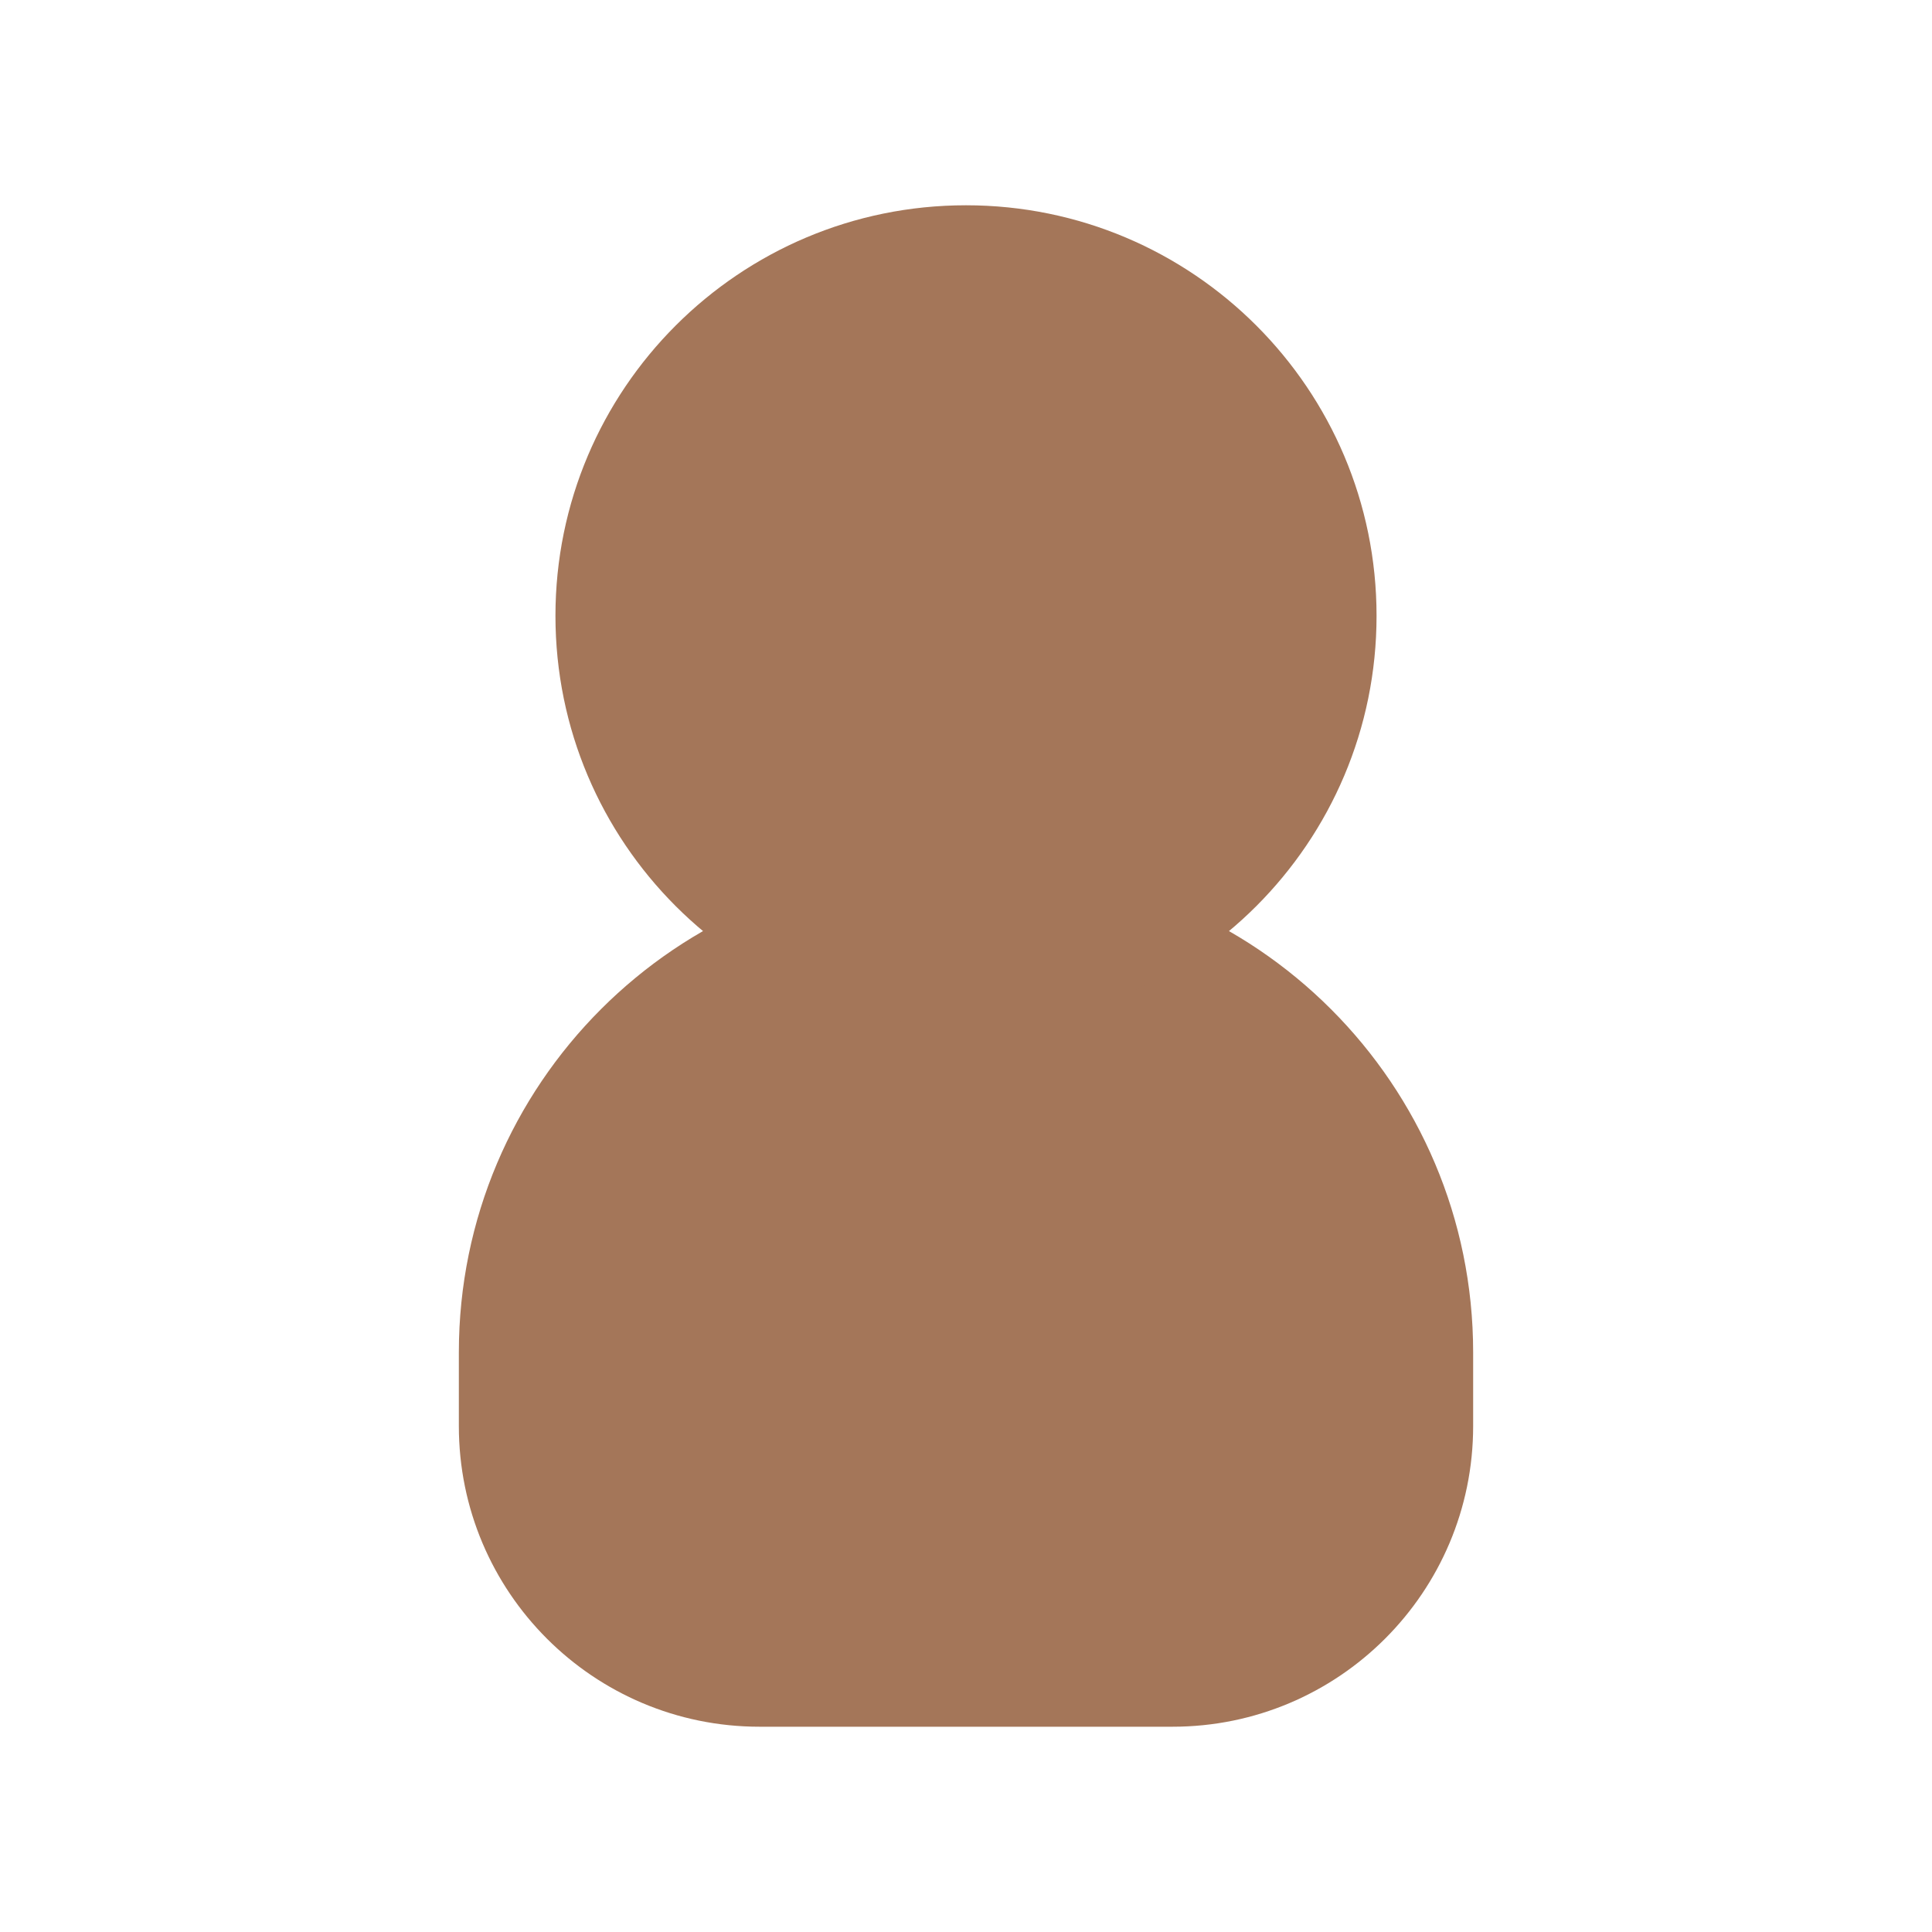
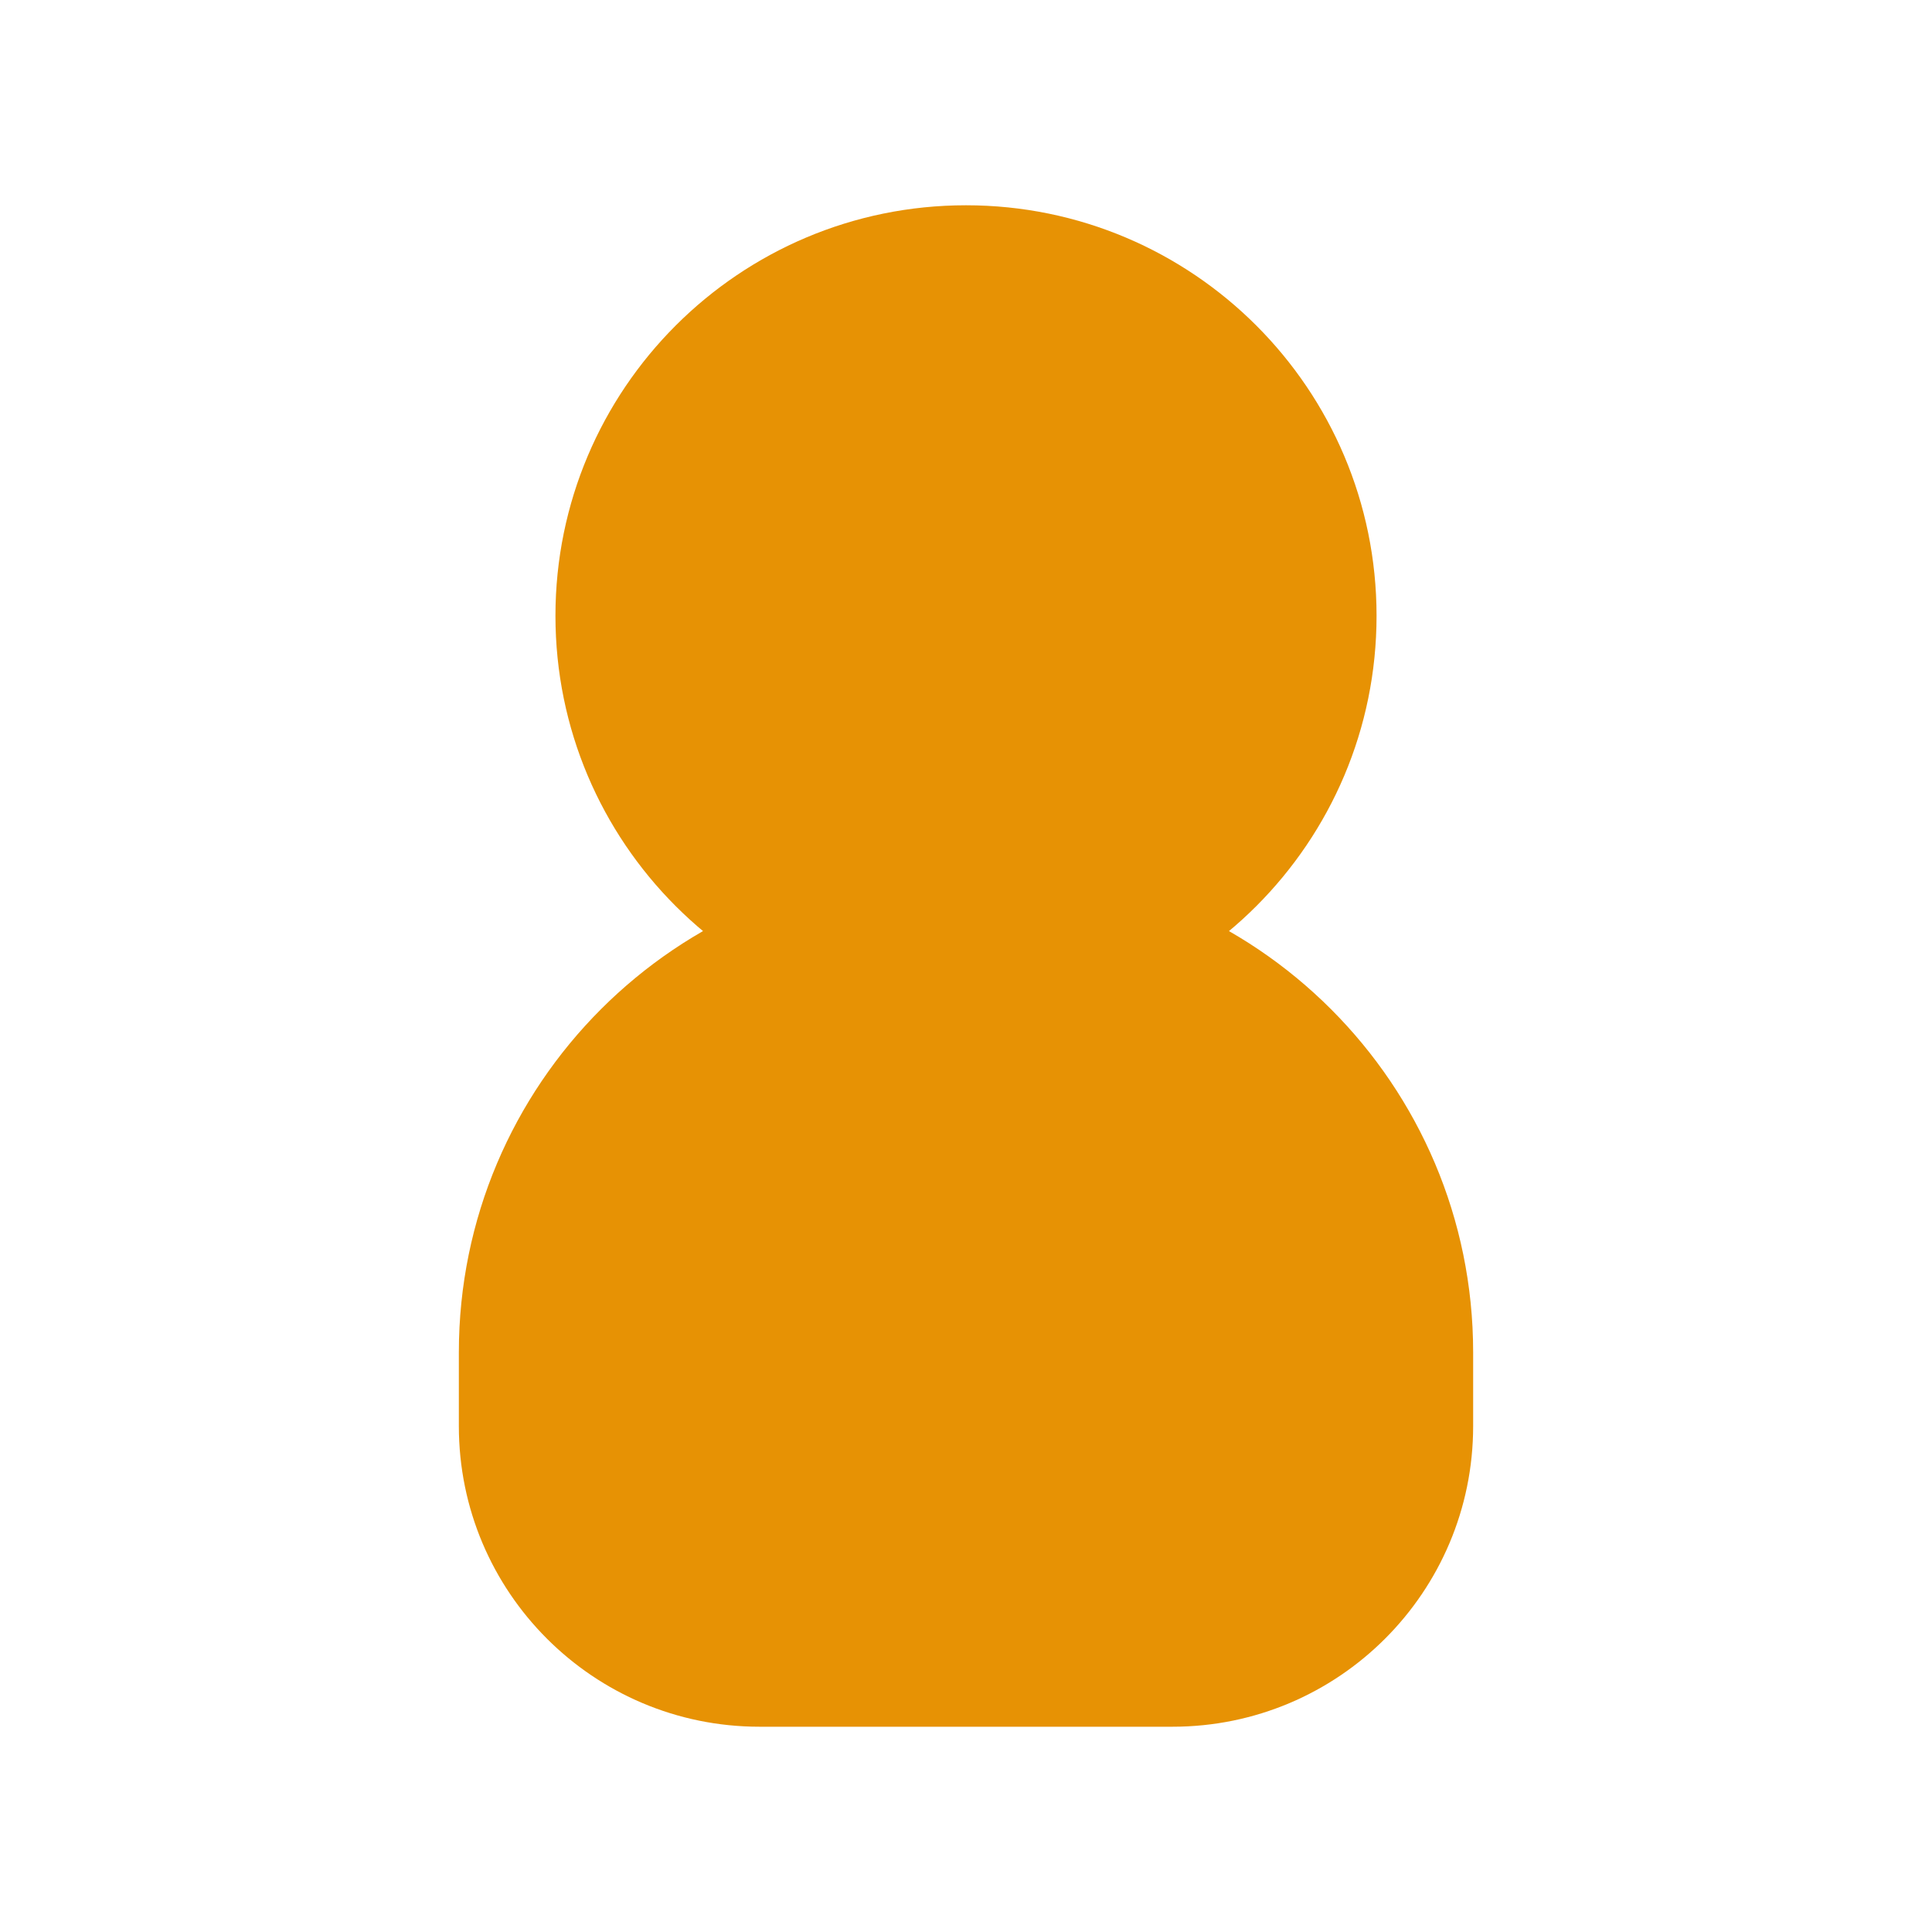
<svg xmlns="http://www.w3.org/2000/svg" width="200" height="200" viewBox="0 0 200 200" fill="none">
-   <path d="M121.376 178.75H78.626C61.436 178.75 47.5 164.814 47.5 147.624V140C47.5 112.248 69.998 89.75 97.75 89.75H102.25C130.002 89.75 152.5 112.248 152.5 140V147.626C152.5 164.814 138.564 178.75 121.376 178.75Z" fill="#A47659" />
-   <path d="M100 106.25C123.472 106.25 142.5 87.222 142.5 63.75C142.5 40.278 123.472 21.25 100 21.25C76.528 21.25 57.5 40.278 57.5 63.75C57.5 87.222 76.528 106.25 100 106.25Z" fill="#A47659" />
+   <path d="M121.376 178.75H78.626C61.436 178.75 47.5 164.814 47.5 147.624V140C47.5 112.248 69.998 89.75 97.75 89.75H102.25C130.002 89.75 152.5 112.248 152.5 140V147.626C152.5 164.814 138.564 178.75 121.376 178.75Z" fill="#e79204" />
+   <path d="M100 106.25C123.472 106.25 142.5 87.222 142.5 63.75C142.5 40.278 123.472 21.25 100 21.25C76.528 21.25 57.5 40.278 57.5 63.75C57.5 87.222 76.528 106.25 100 106.25Z" fill="#e79204" />
</svg>
